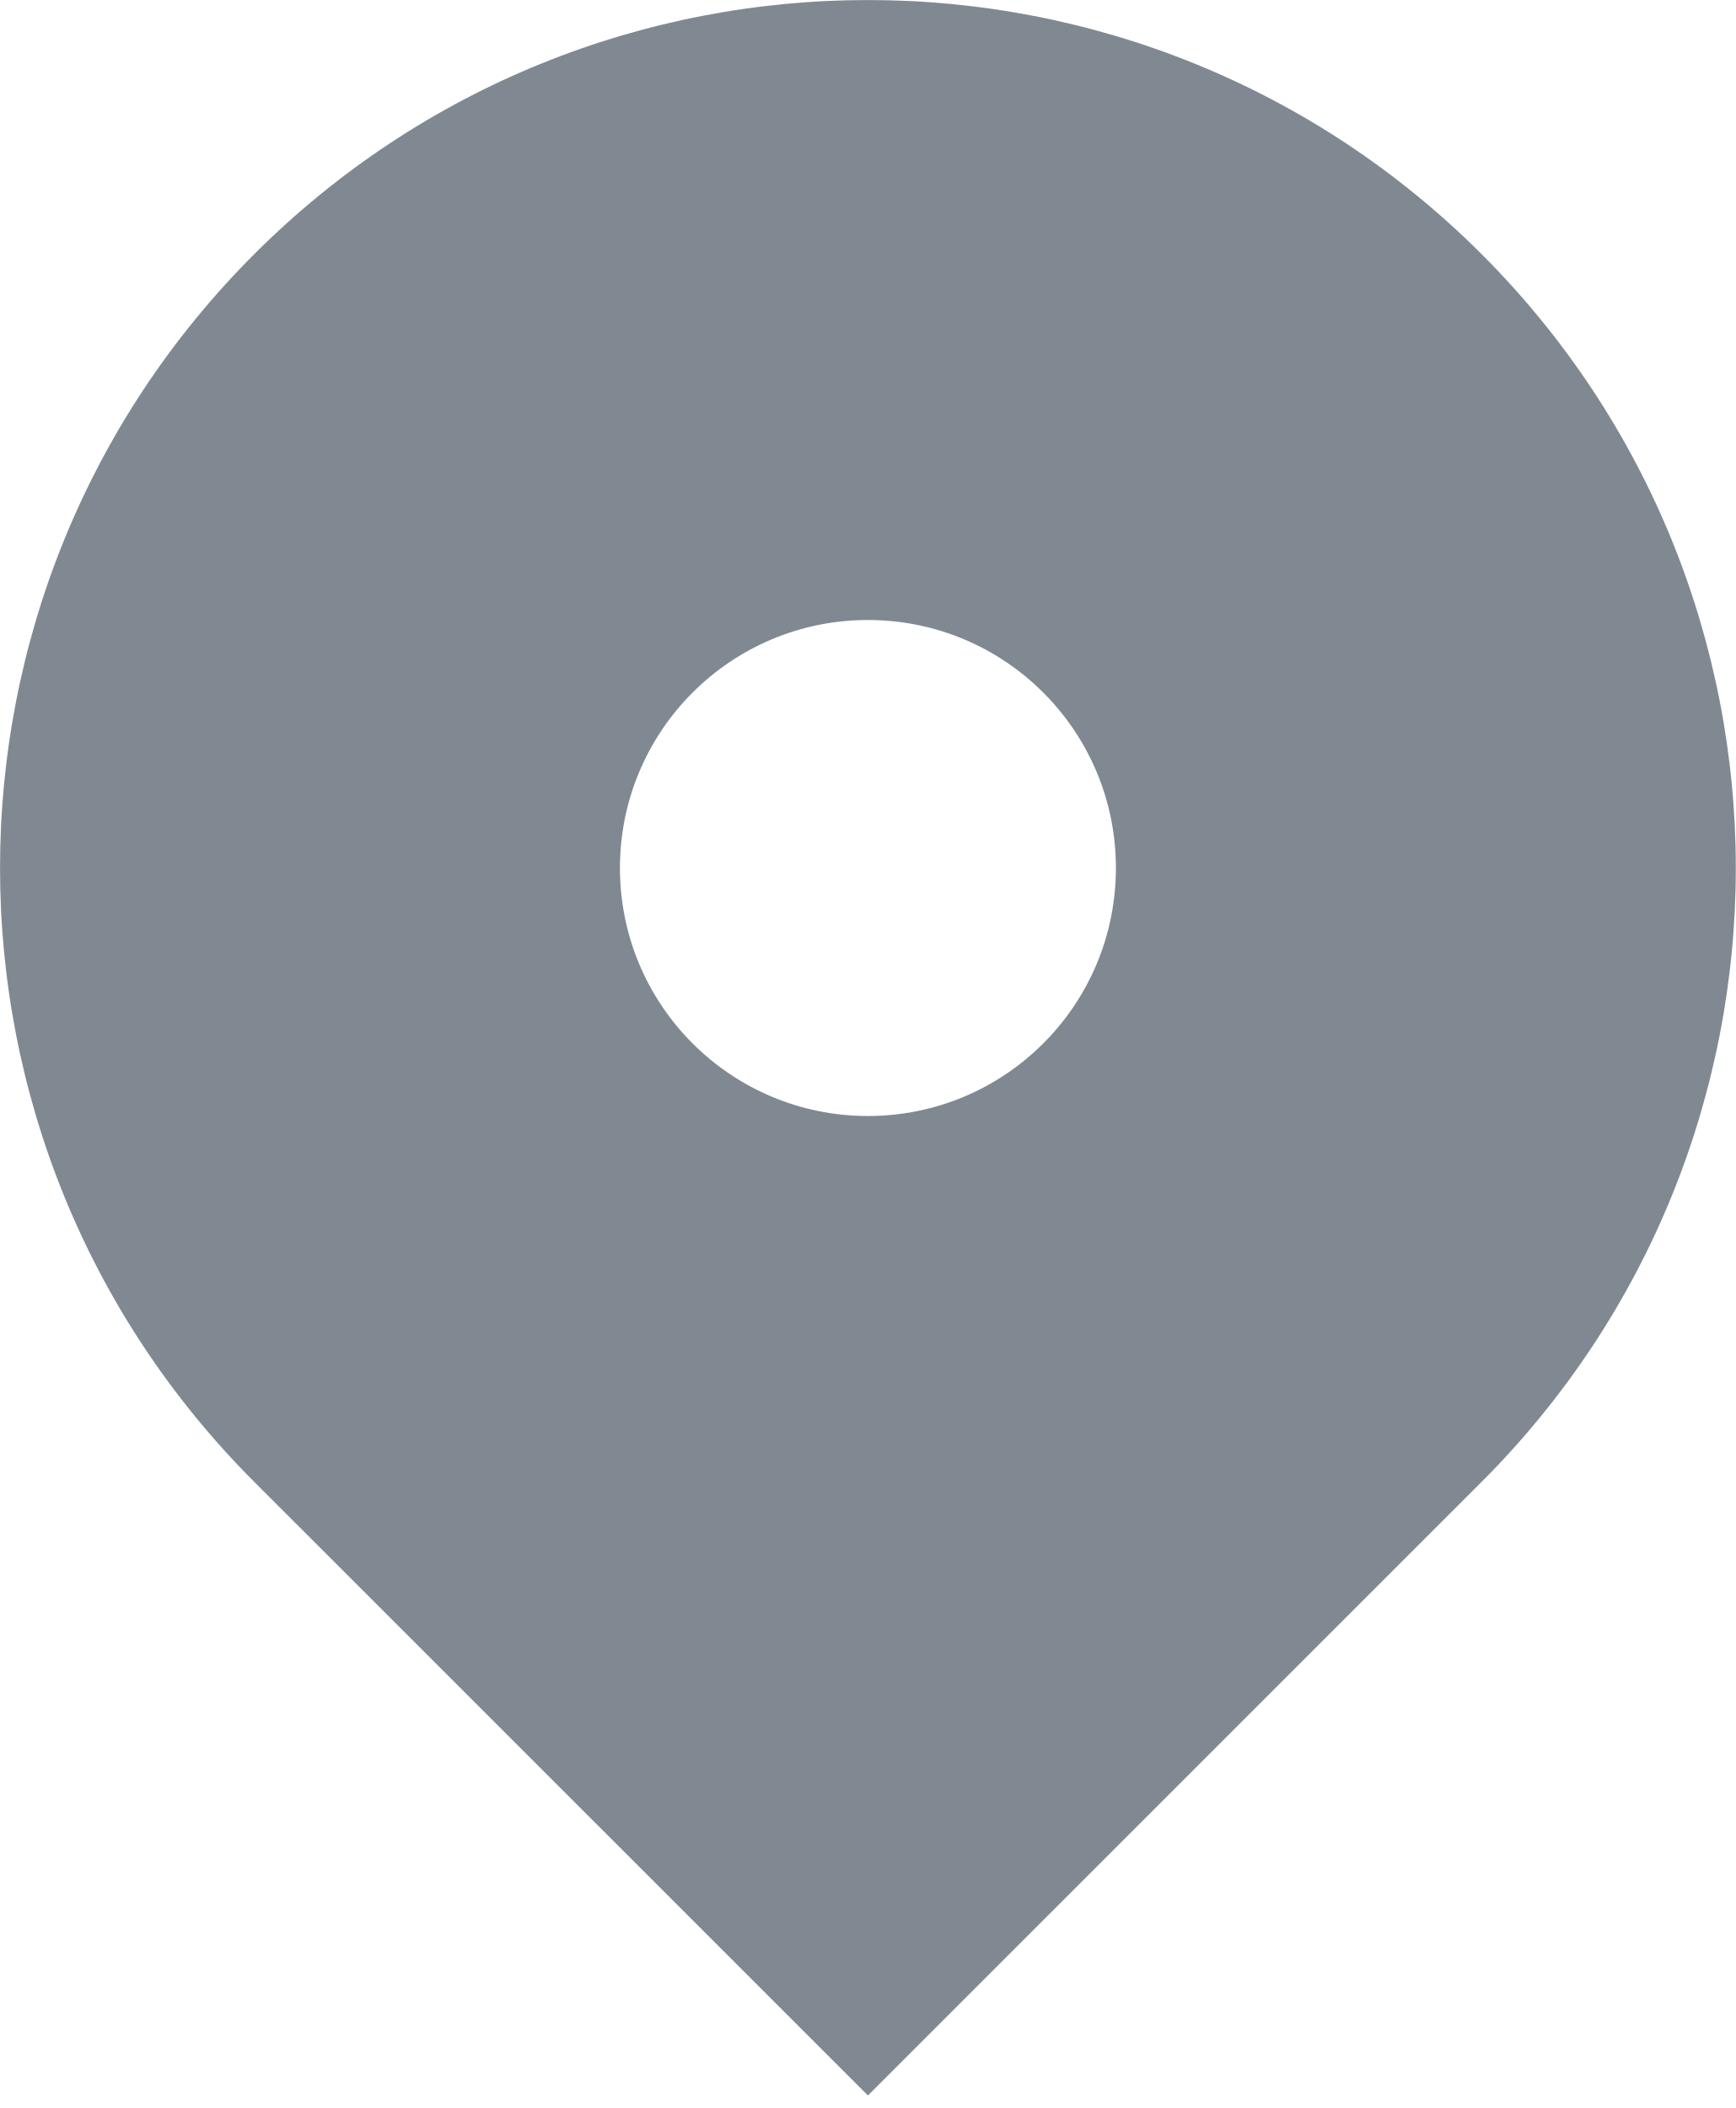
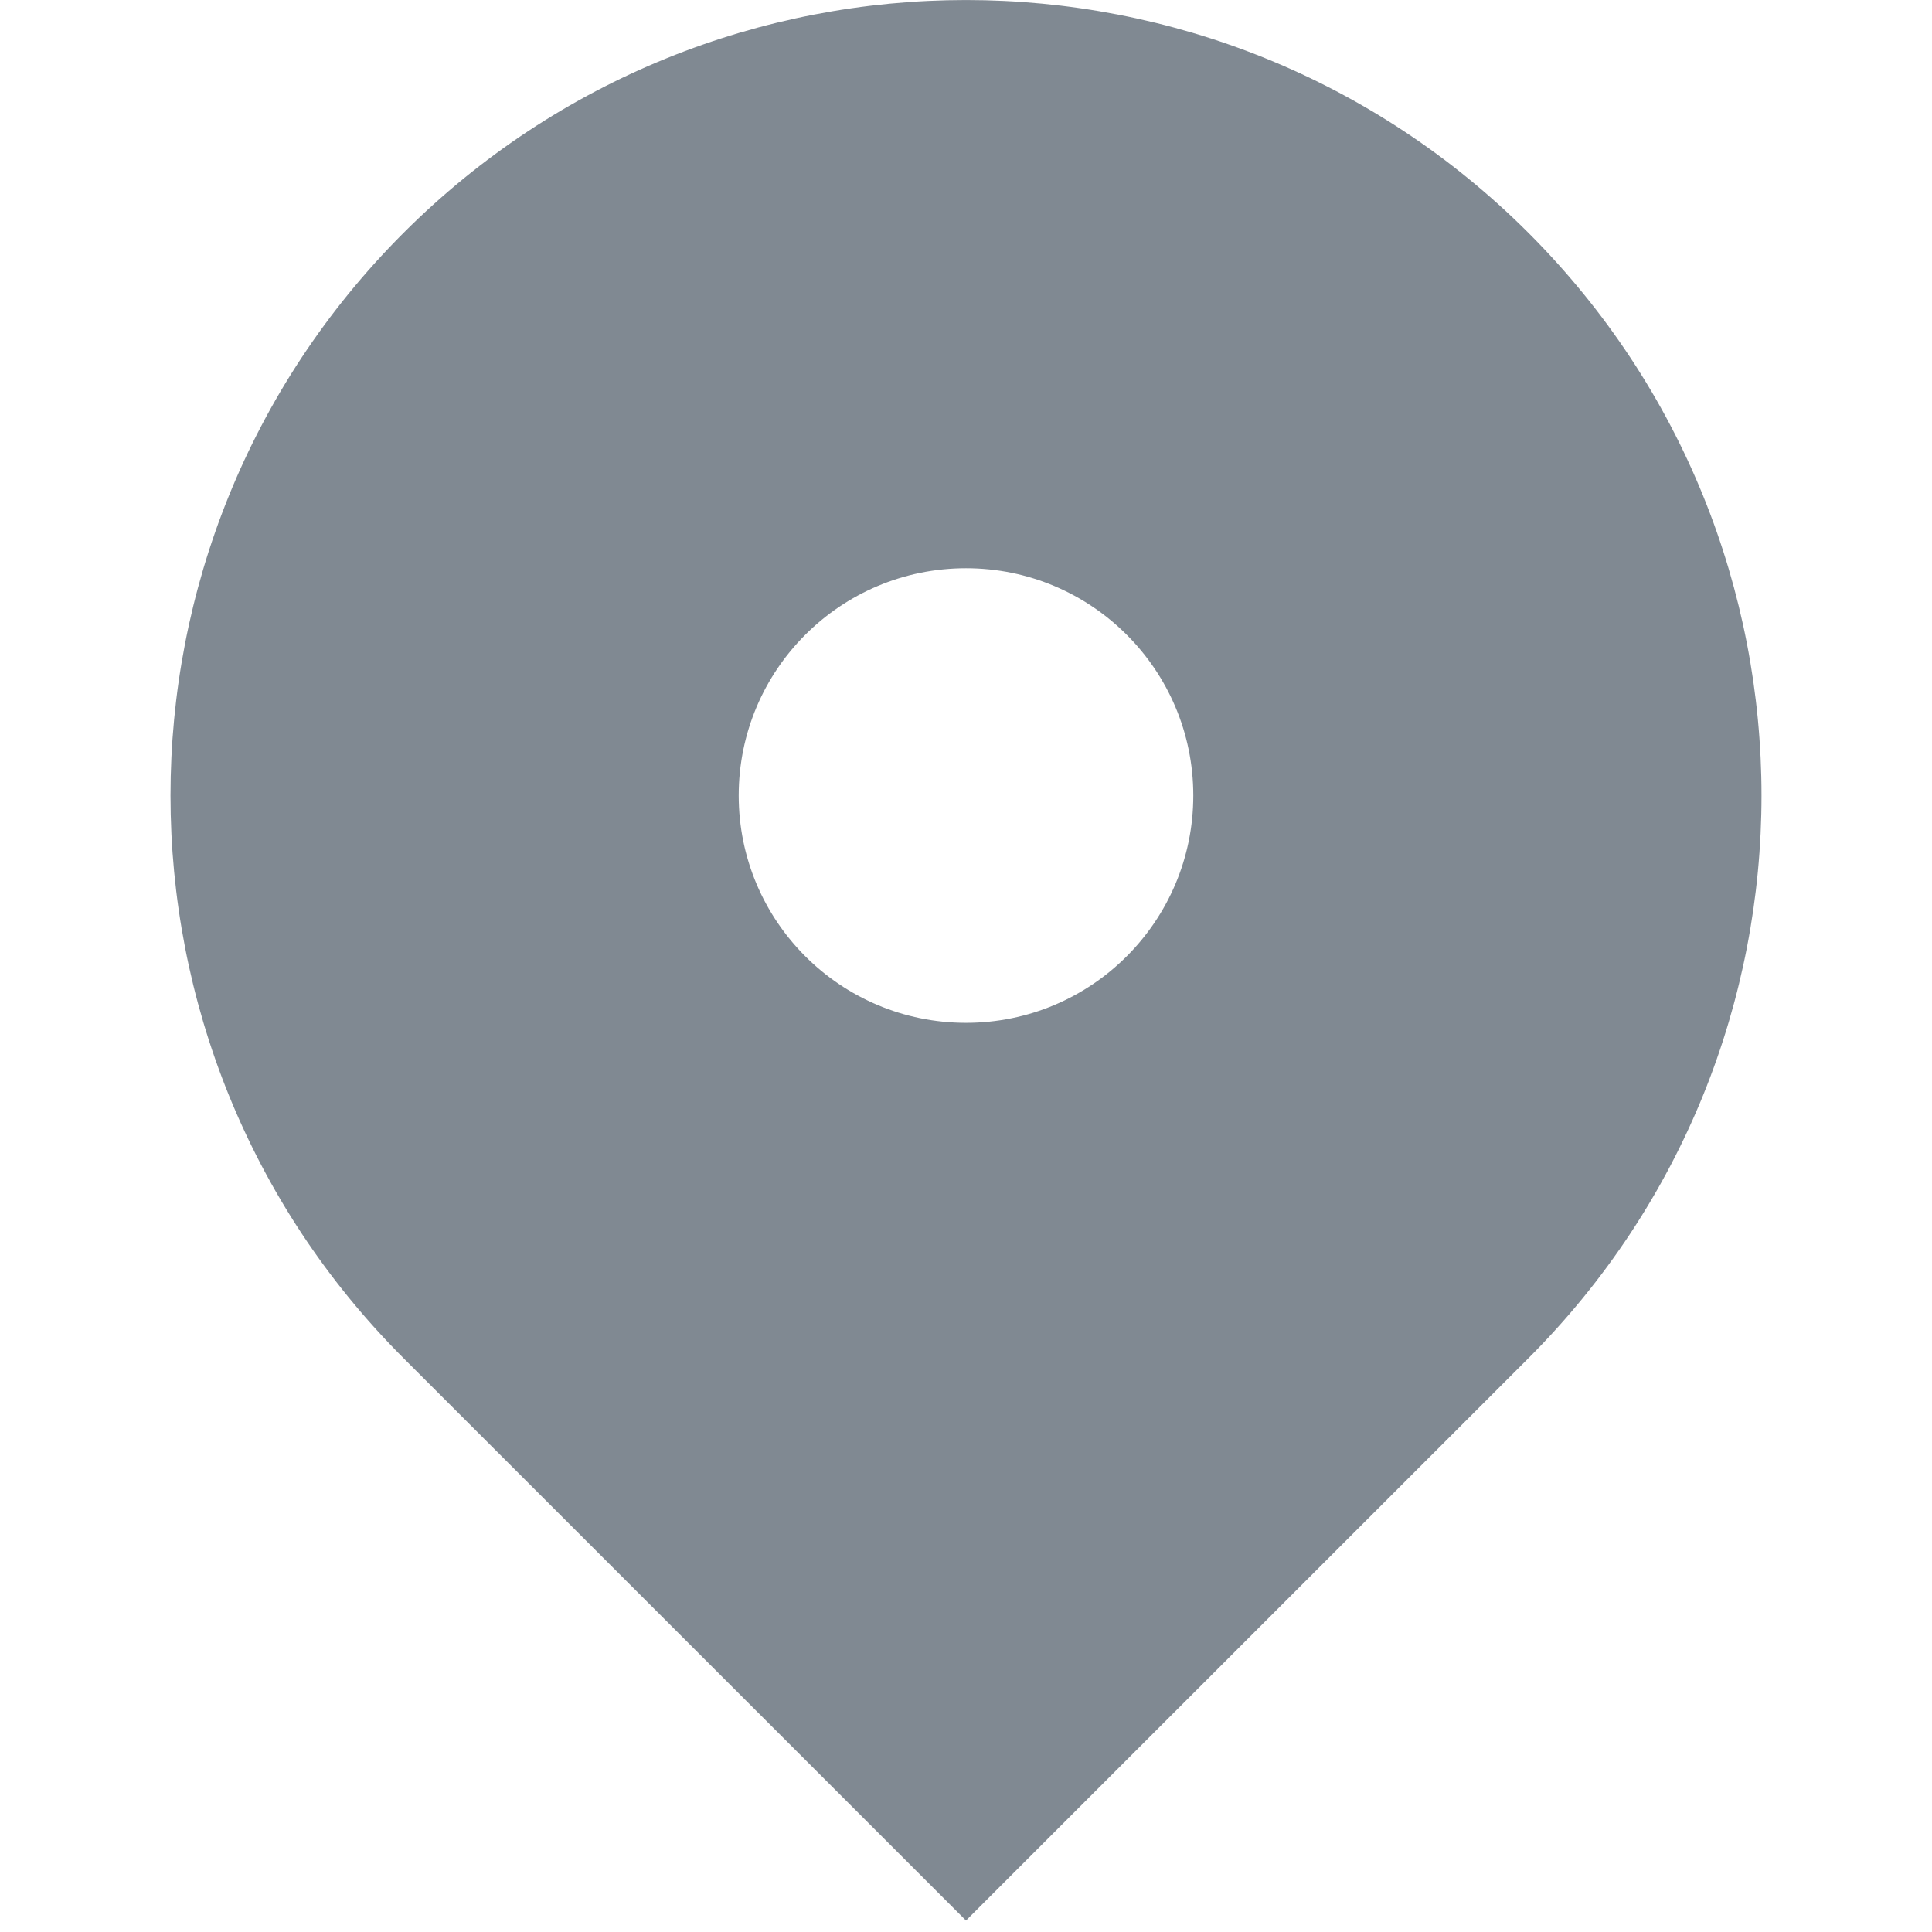
- <svg xmlns="http://www.w3.org/2000/svg" width="14" height="17" viewBox="0 0 14 17" fill="none">
+ <svg xmlns="http://www.w3.org/2000/svg" width="20" height="20" viewBox="0 0 14 17" fill="none">
  <path fill-rule="evenodd" clip-rule="evenodd" d="M2.05 2.05C4.784 -0.683 9.216 -0.683 11.95 2.05C14.683 4.784 14.683 9.216 11.95 11.95L7 16.899L2.05 11.95C-0.683 9.216 -0.683 4.784 2.05 2.05ZM7 9C8.105 9 9 8.105 9 7C9 5.895 8.105 5 7 5C5.895 5 5 5.895 5 7C5 8.105 5.895 9 7 9Z" fill="#021526" fill-opacity="0.5" />
</svg>
